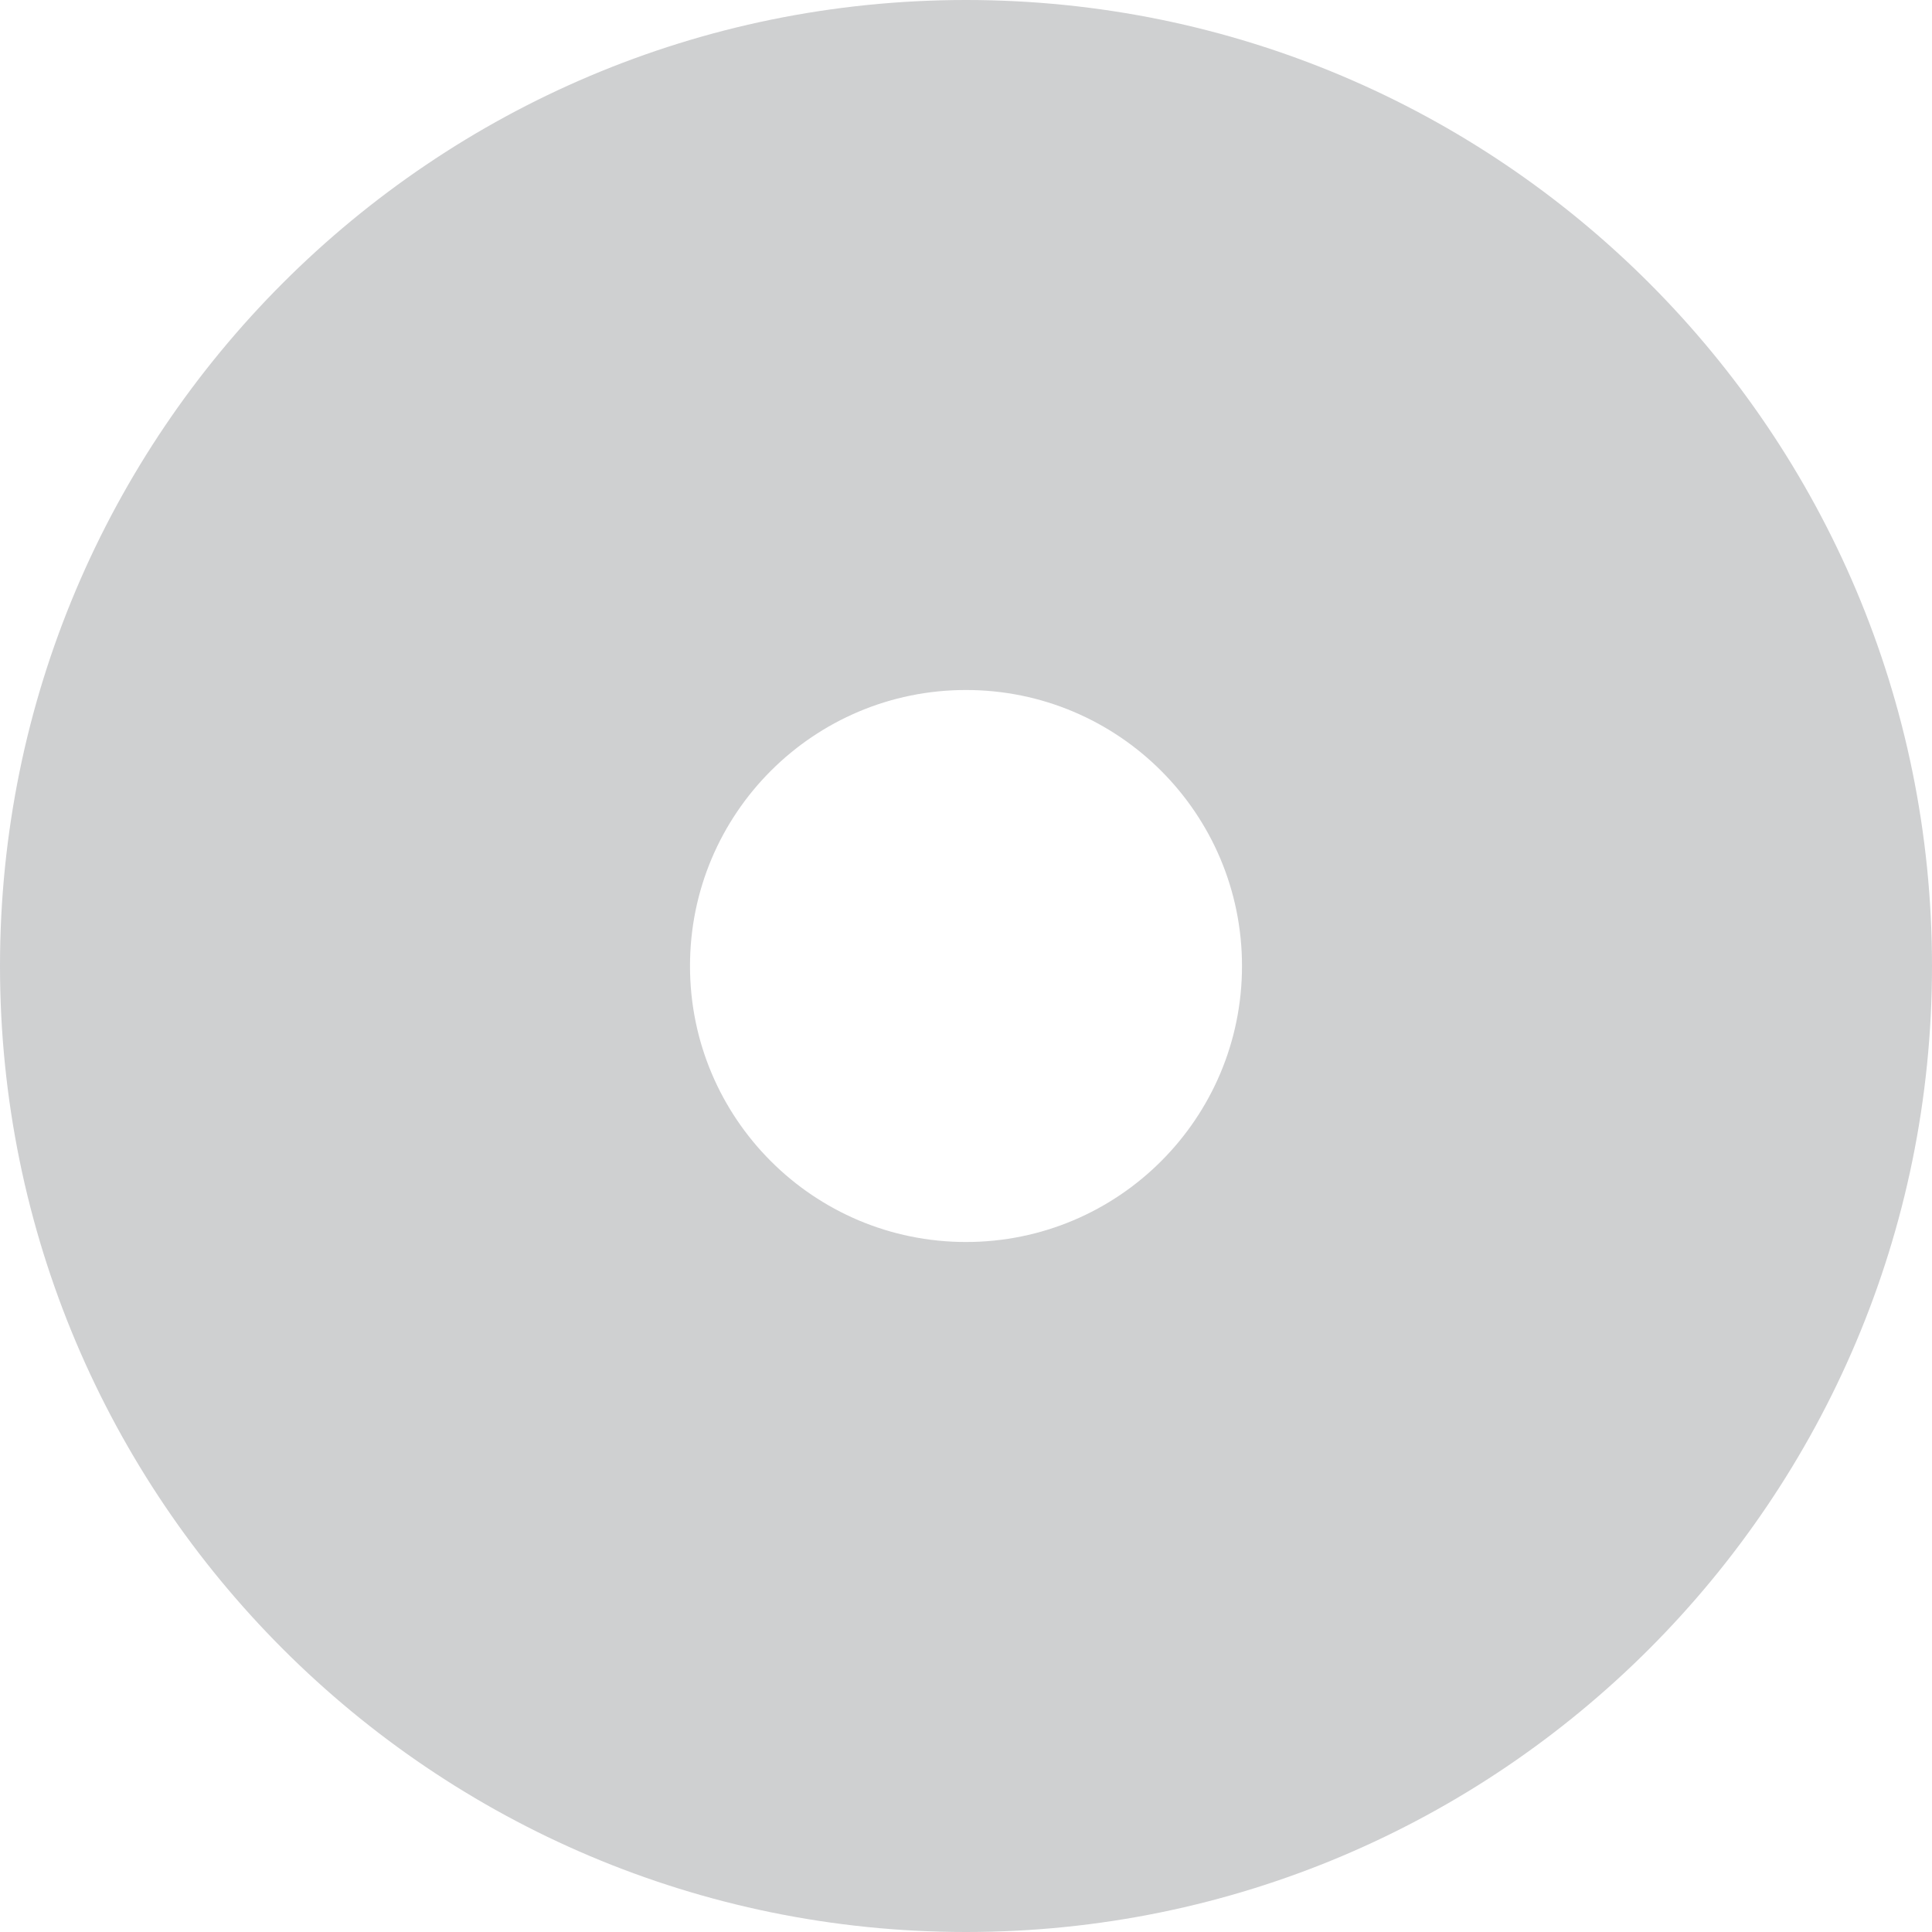
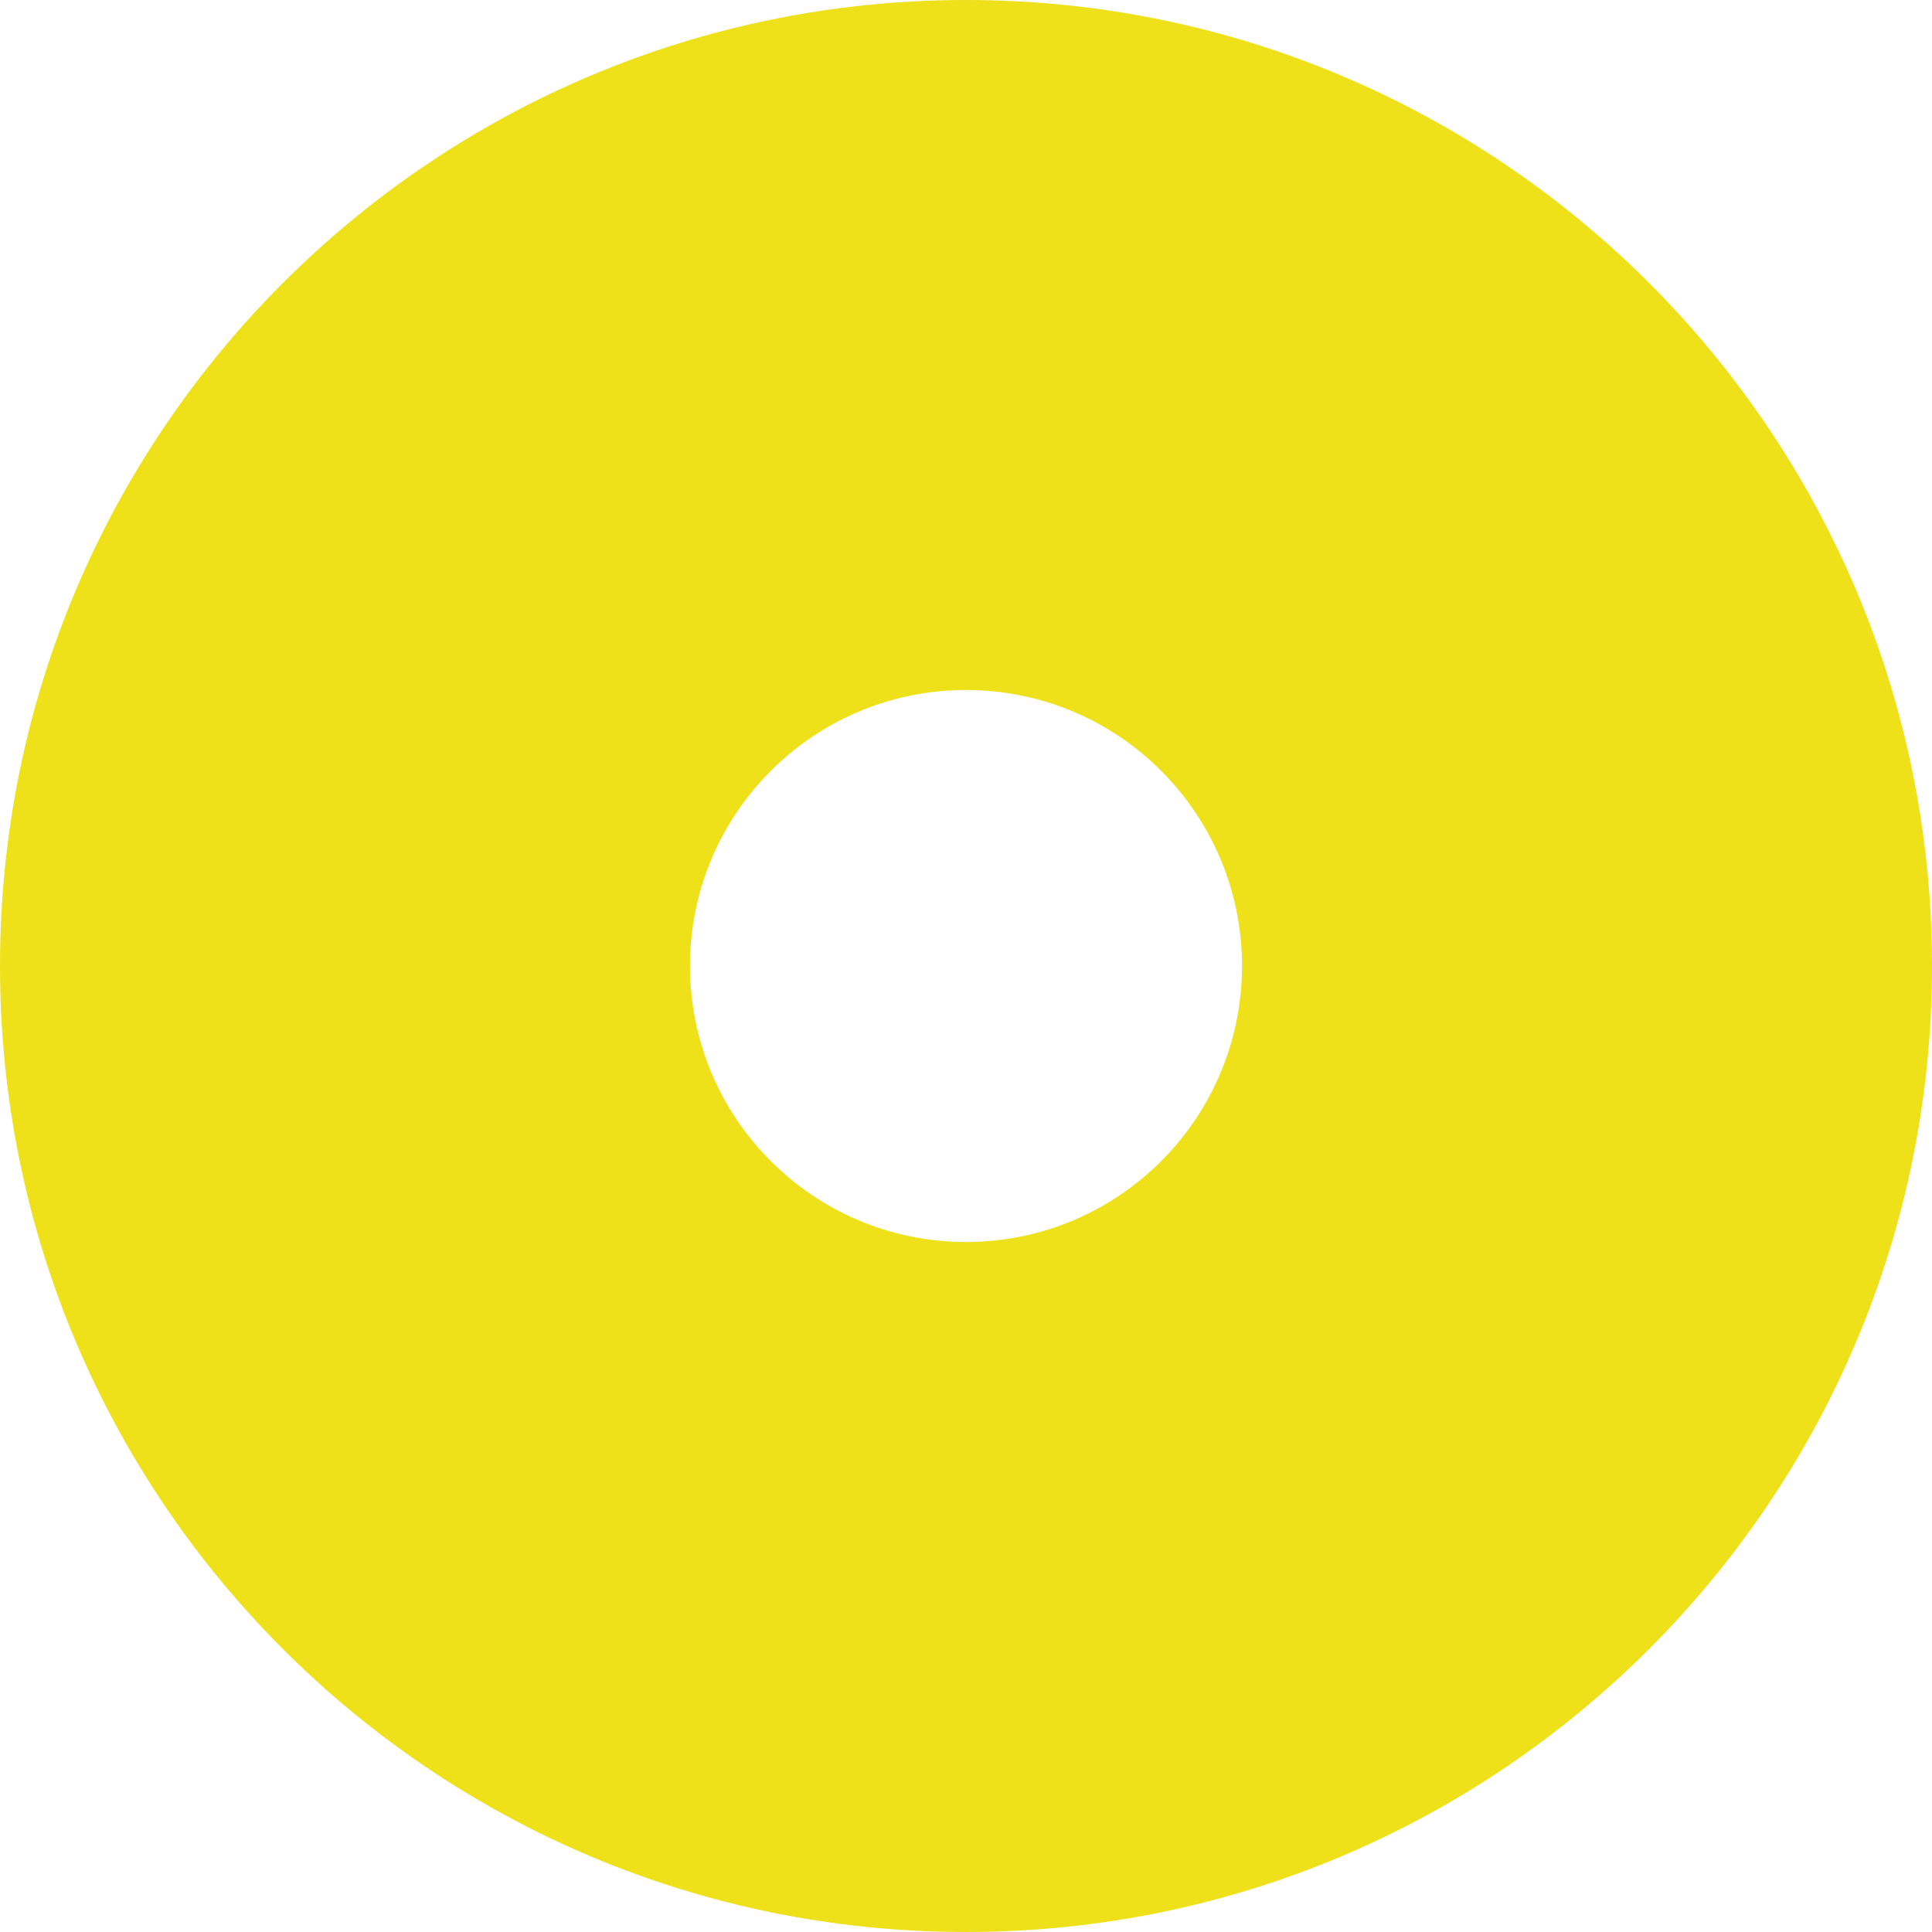
<svg xmlns="http://www.w3.org/2000/svg" width="28" height="28" viewBox="0 0 28 28">
-   <path fill="#5E6066" fill-rule="evenodd" d="M14 28C6.268 28 0 21.732 0 14S6.268 0 14 0s14 6.268 14 14-6.268 14-14 14zm0-10a4 4 0 1 0 0-8 4 4 0 0 0 0 8z" opacity=".3" />
+   <path fill="#ecde00" fill-rule="evenodd" d="M14 28C6.268 28 0 21.732 0 14S6.268 0 14 0s14 6.268 14 14-6.268 14-14 14zm0-10a4 4 0 1 0 0-8 4 4 0 0 0 0 8z" opacity=".9" />
</svg>
